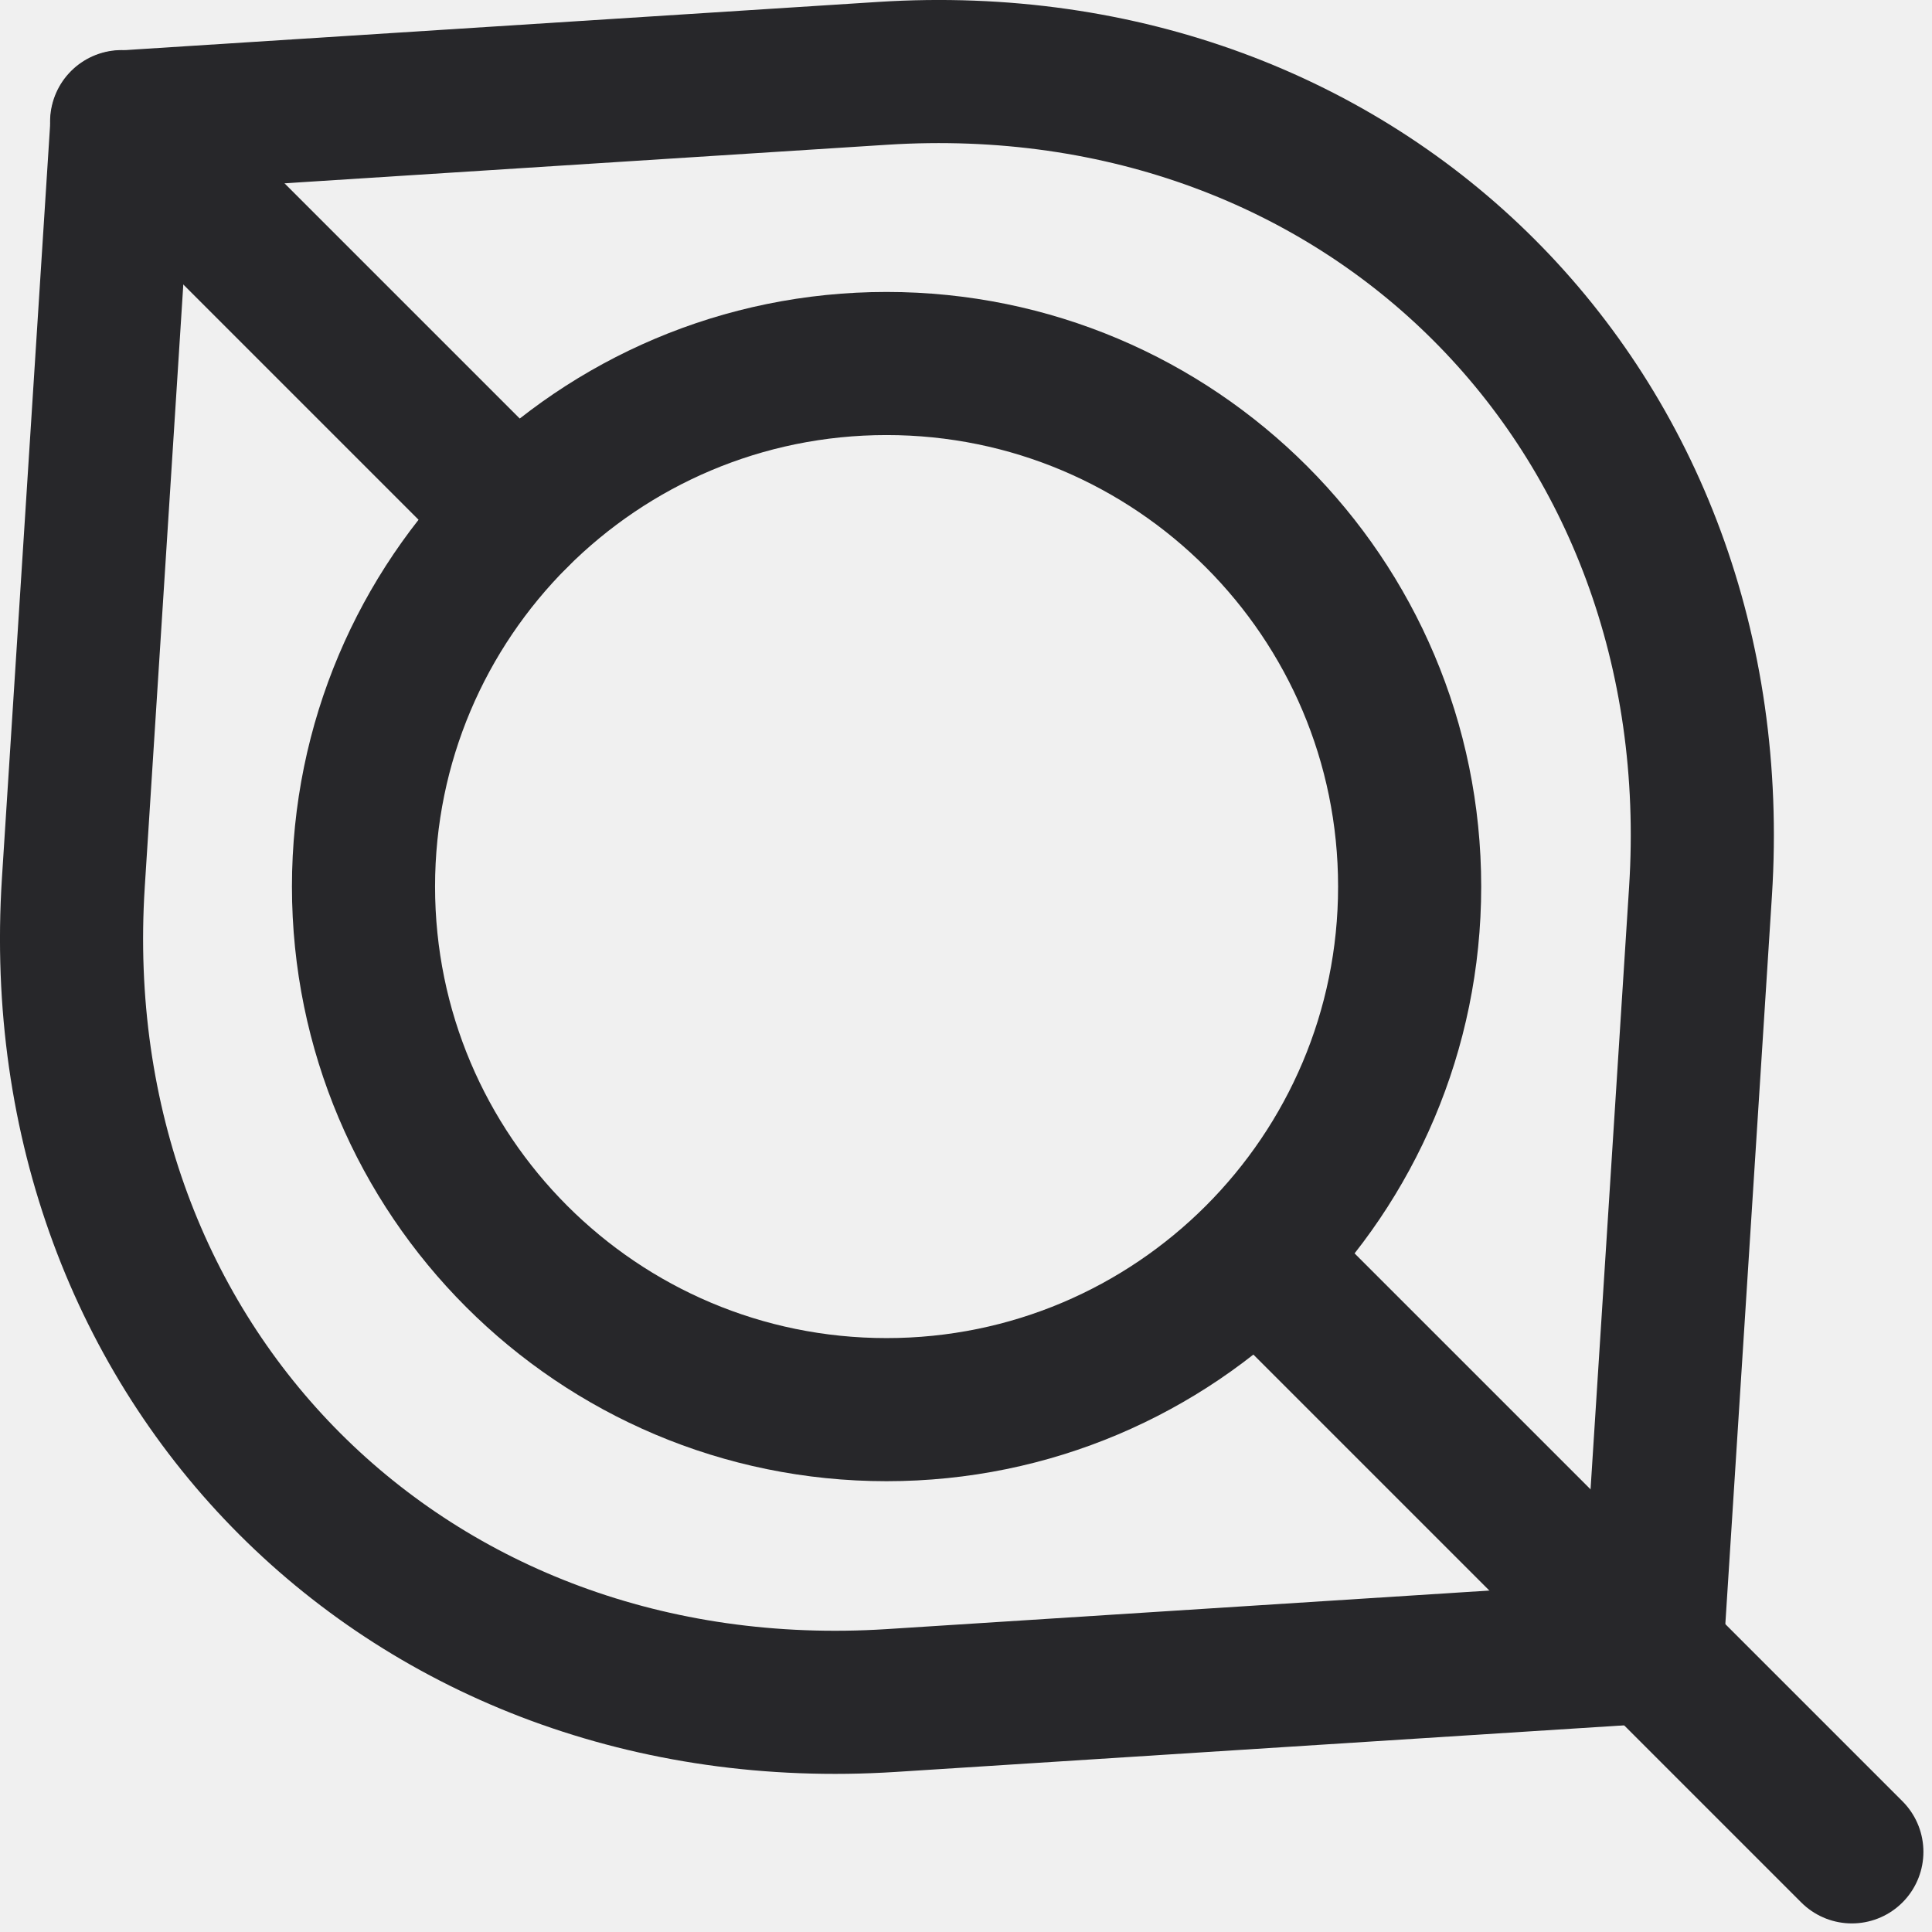
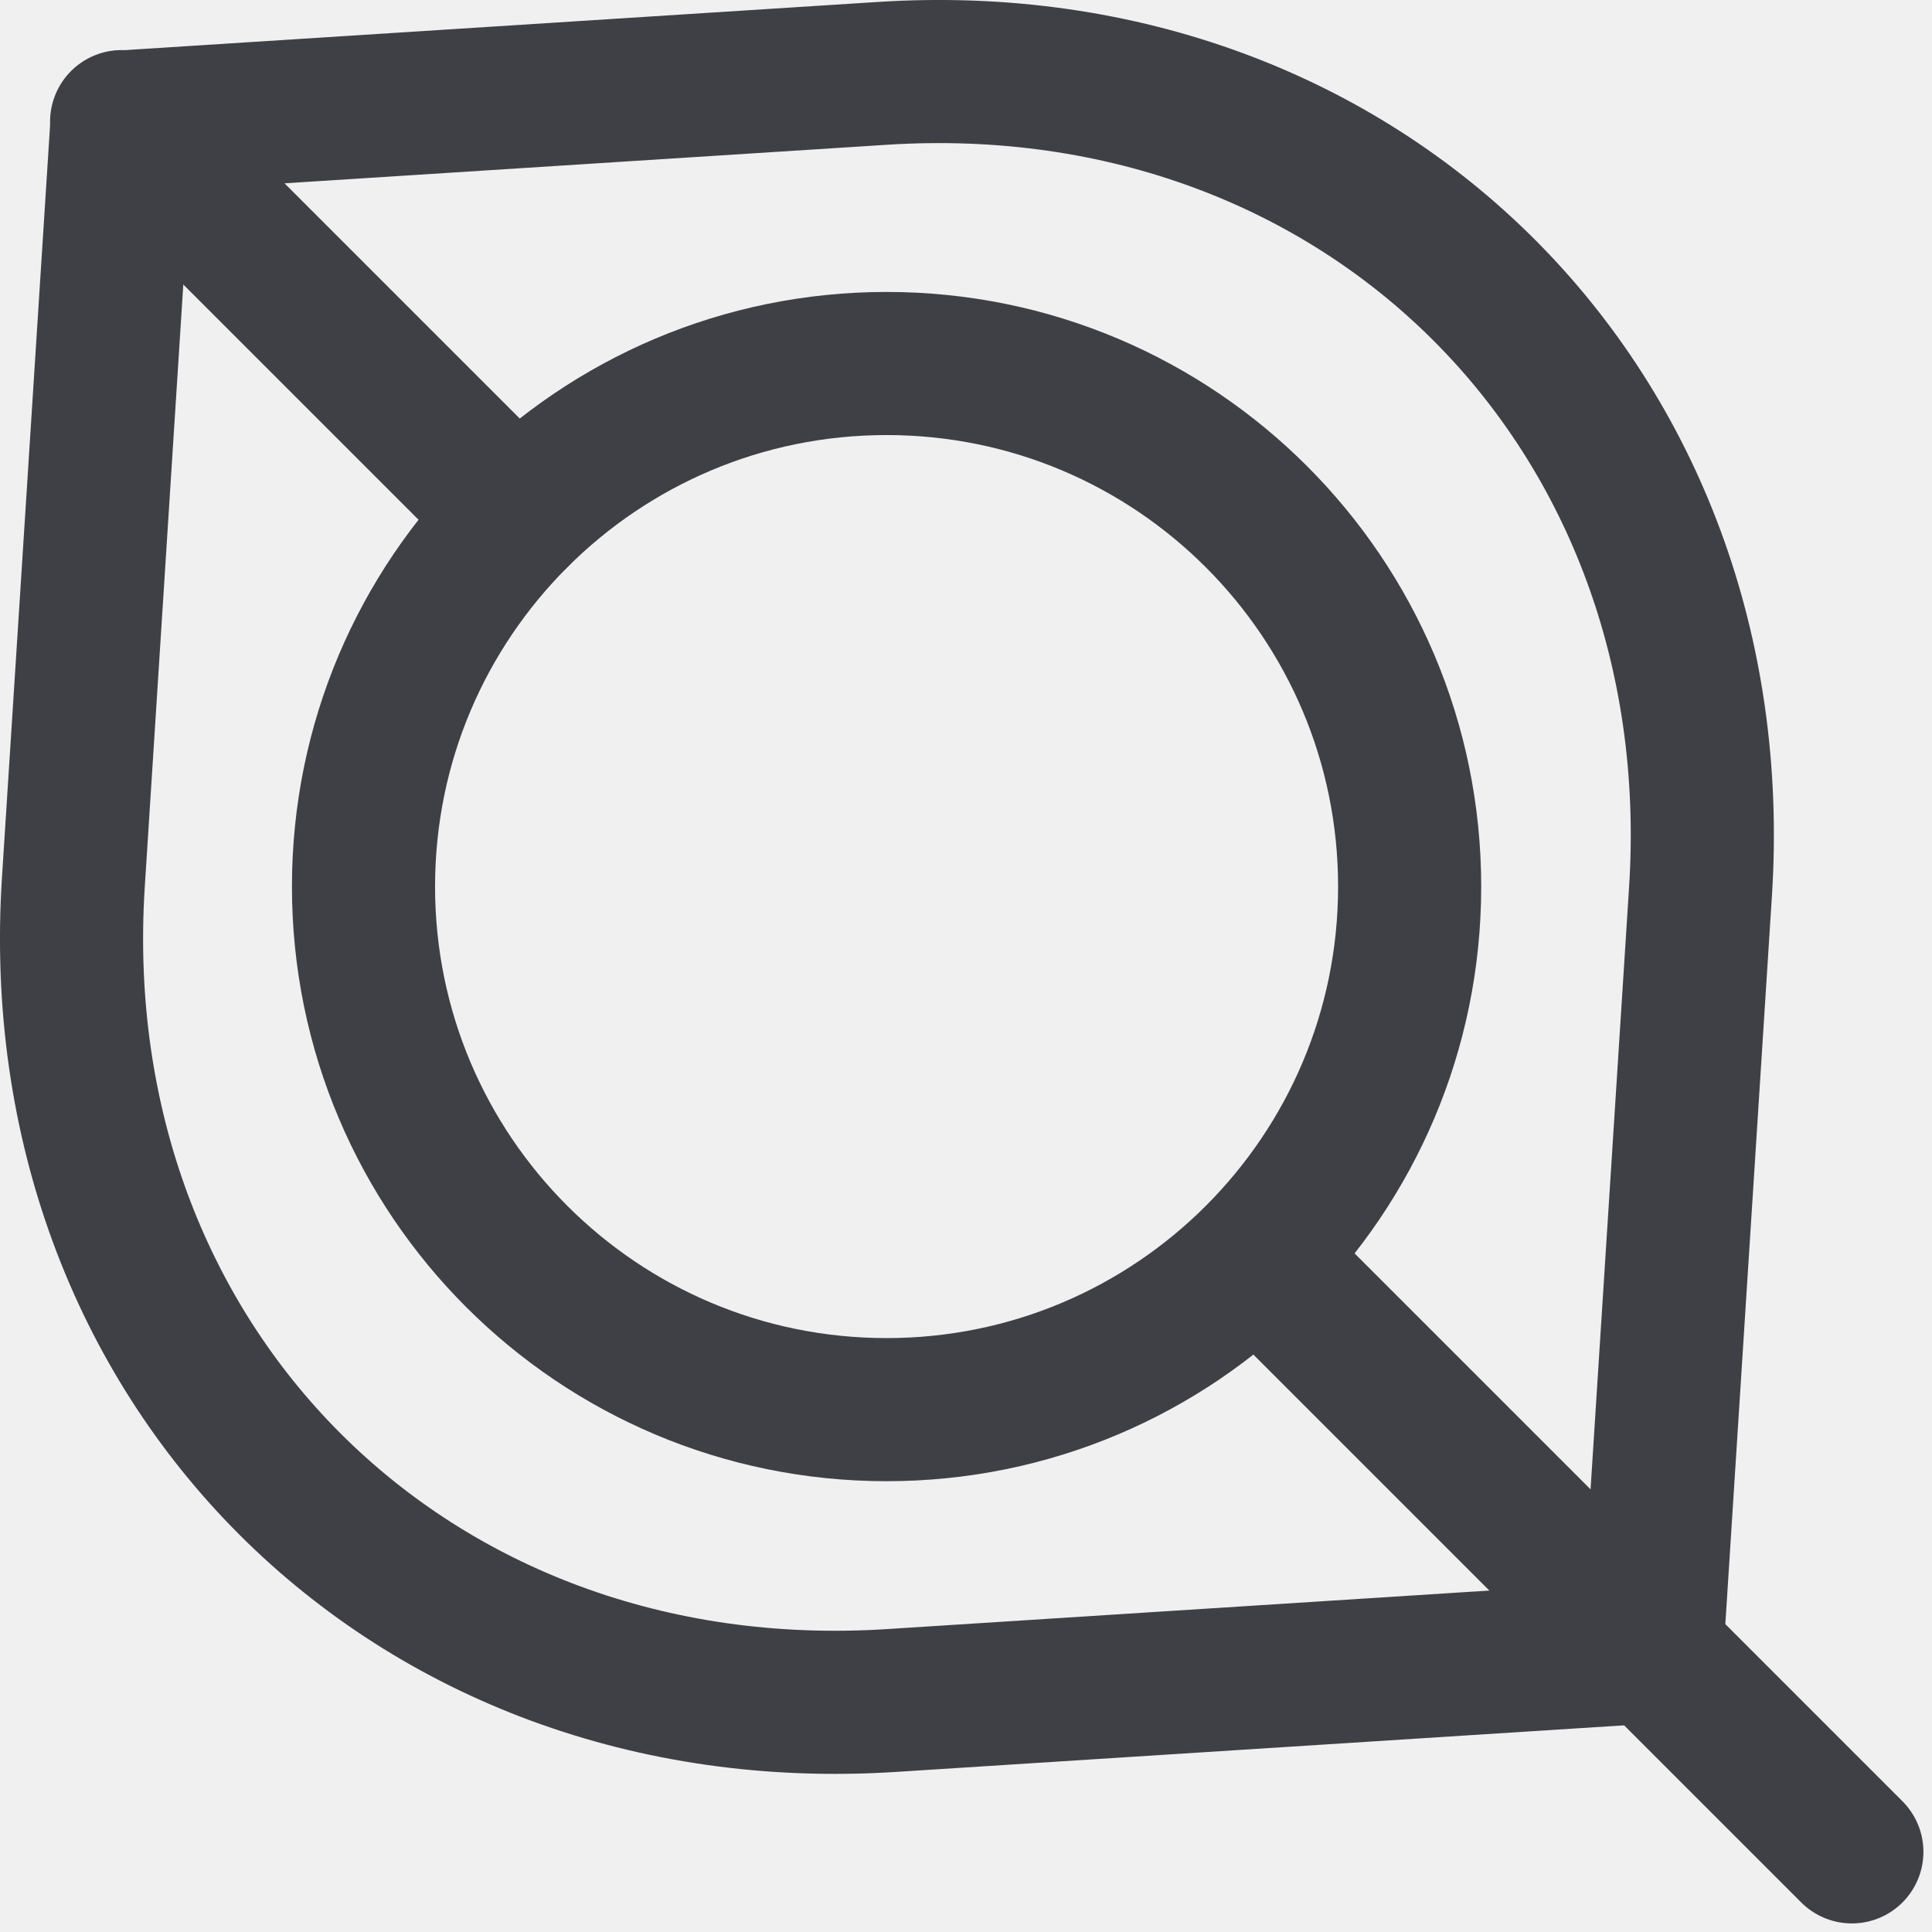
<svg xmlns="http://www.w3.org/2000/svg" width="27" height="27" viewBox="0 0 27 27" fill="none">
  <g clip-path="url(#clip0_235_244)">
-     <path d="M12.39 19.7C16.427 19.7 19.7 16.427 19.7 12.39C19.7 8.353 16.427 5.08 12.39 5.08C8.353 5.08 5.08 8.353 5.08 12.39C5.08 16.427 8.353 19.7 12.39 19.7Z" stroke="#27272A" stroke-width="2" stroke-miterlimit="10" />
-     <path d="M25.88 25.88L18.07 18.07" stroke="#27272A" stroke-width="2" stroke-miterlimit="10" stroke-linecap="round" />
-     <path d="M7.22 7.22L1.7 1.7" stroke="#27272A" stroke-width="2" stroke-miterlimit="10" stroke-linecap="round" />
-     <path d="M1.705 1.705L12.335 1.025C19.075 0.595 24.195 5.715 23.765 12.455L23.085 23.085L12.455 23.765C5.715 24.195 0.595 19.075 1.025 12.335L1.705 1.705Z" stroke="#27272A" stroke-width="2" stroke-linecap="round" stroke-linejoin="round" />
+     <path d="M12.39 19.7C16.427 19.7 19.7 16.427 19.7 12.39C19.7 8.353 16.427 5.08 12.39 5.08C8.353 5.08 5.08 8.353 5.08 12.39C5.08 16.427 8.353 19.7 12.39 19.7Z" stroke="#3F3F46" stroke-width="2" stroke-miterlimit="10" />
+     <path d="M25.88 25.88L18.07 18.07" stroke="#3F3F46" stroke-width="2" stroke-miterlimit="10" stroke-linecap="round" />
+     <path d="M7.22 7.22L1.7 1.7" stroke="#3F3F46" stroke-width="2" stroke-miterlimit="10" stroke-linecap="round" />
+     <path d="M1.705 1.705L12.335 1.025C19.075 0.595 24.195 5.715 23.765 12.455L23.085 23.085L12.455 23.765C5.715 24.195 0.595 19.075 1.025 12.335L1.705 1.705Z" stroke="#3F3F46" stroke-width="2" stroke-linecap="round" stroke-linejoin="round" />
  </g>
  <defs>
    <clipPath id="clip0_235_244">
      <rect width="26.88" height="26.88" fill="white" />
    </clipPath>
  </defs>
</svg>
